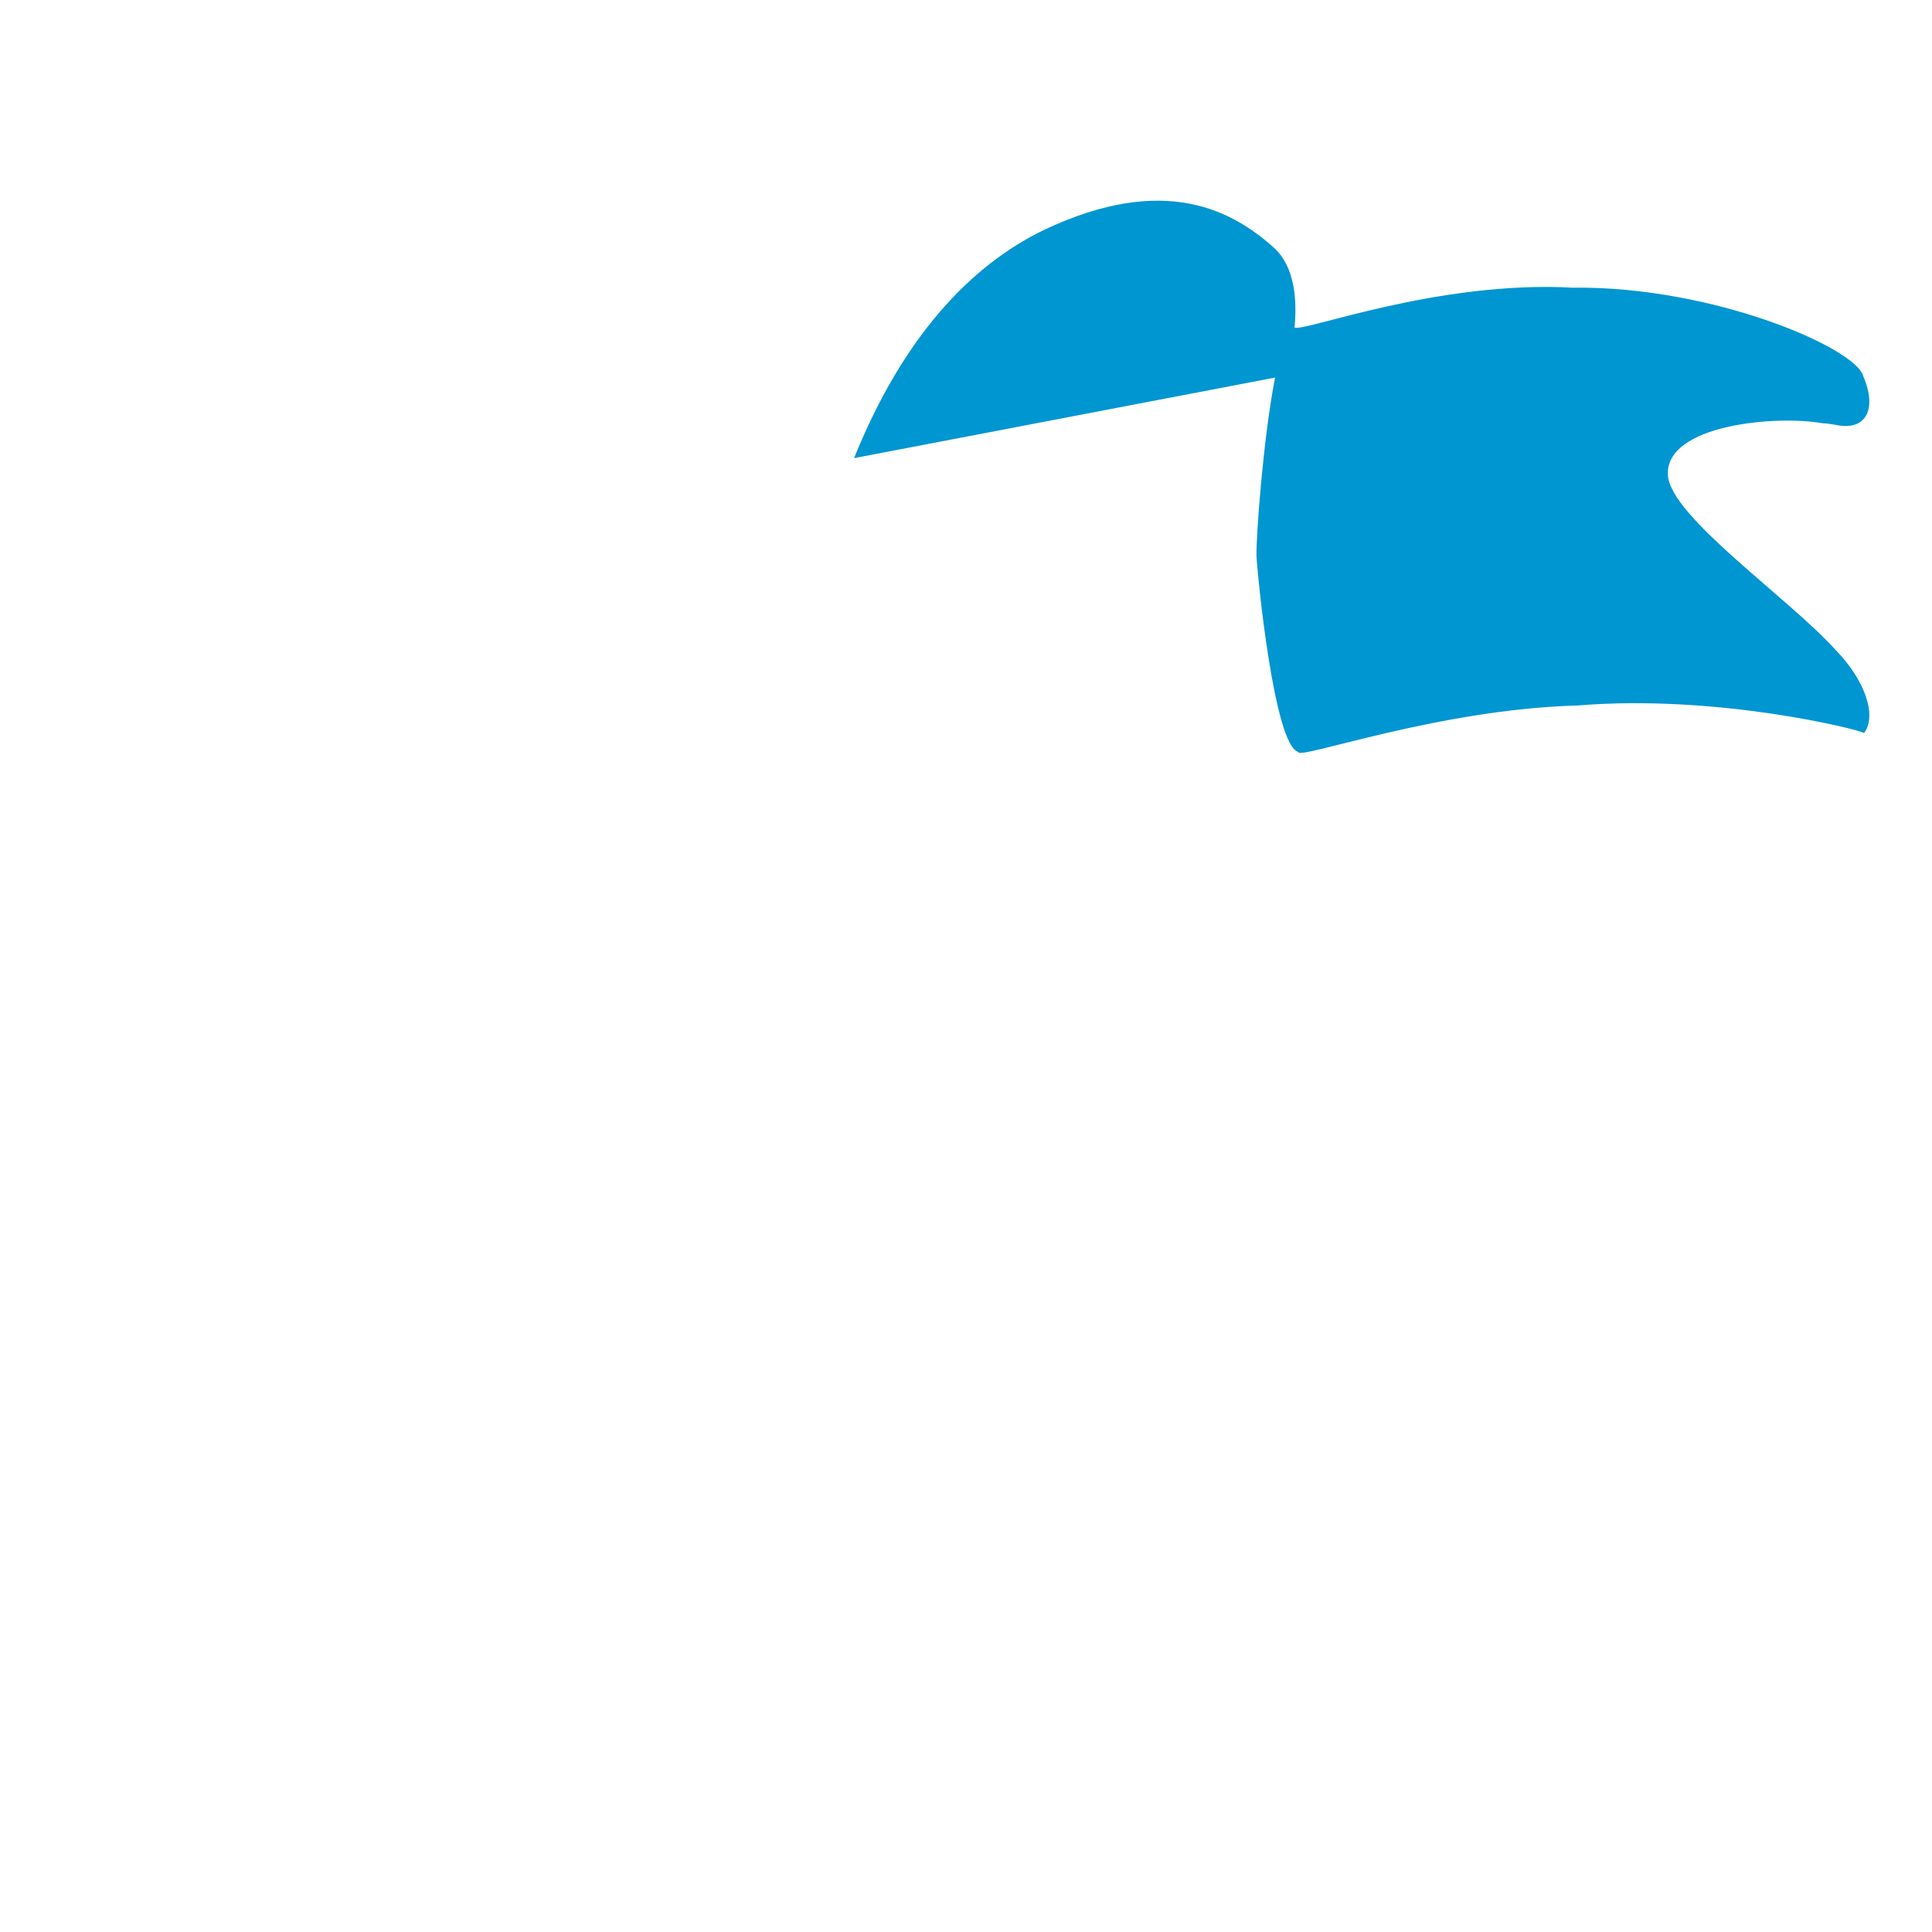
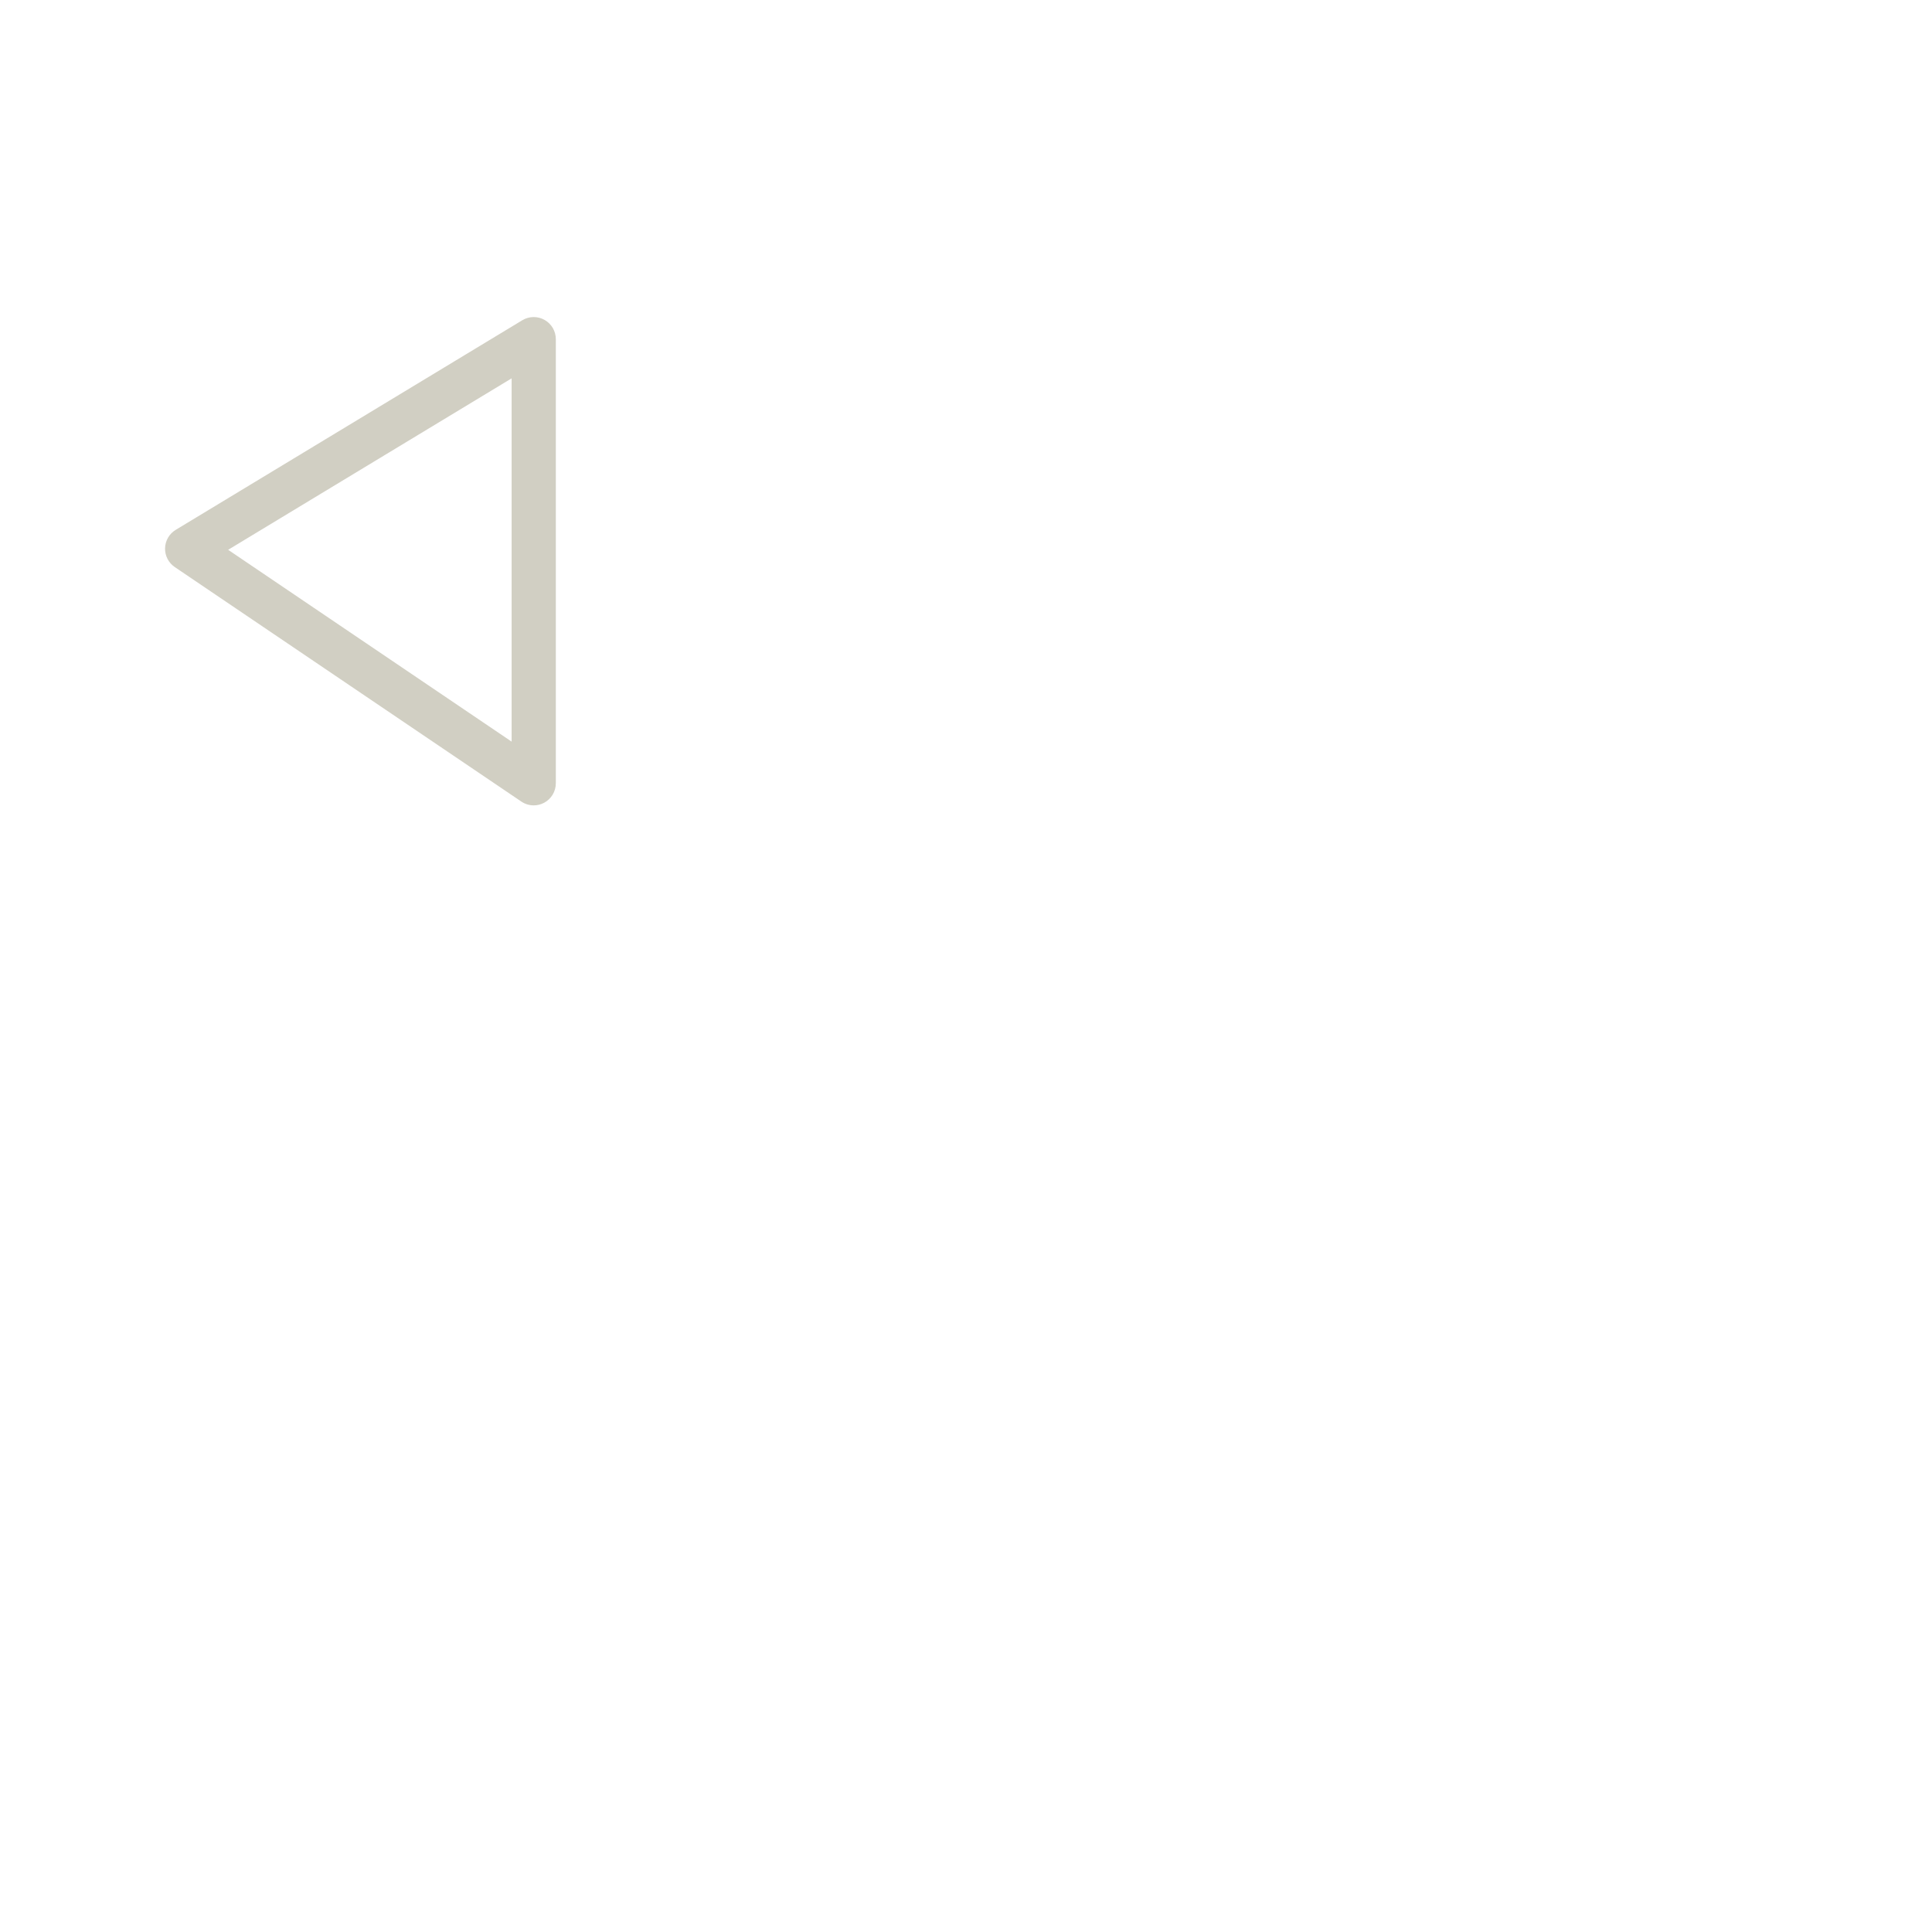
<svg xmlns="http://www.w3.org/2000/svg" version="1.1" x="0px" y="0px" viewBox="0 0 512 512" enable-background="new 0 0 512 512" xml:space="preserve">
  <g id="Layer_3">
-     <path fill="#0096D1" d="M494.005,194.254c-1.354-0.92-38.845-10.35-75.999-7.289c-37.153,1.018-73.968,14.526-73.968,12.309   c-6.424-1.875-10.807-46.925-11.052-51.851c-0.17-4.291,1.681-30.767,4.921-47.364l-111.572,21.353   c12.901-31.999,30.791-51.012,50.255-60.439c32.39-15.387,50.403-4.82,61.053,4.706c5.516,5.066,6.118,13.799,5.421,21.13   c2.387,1.237,37.877-12.556,73.827-10.57c37.224-0.444,74.931,16.032,76.865,23.395c3.867,8.926,0.652,14.676-7.272,12.956   c-1.241-0.235-2.462-0.384-3.631-0.446c-12.115-2.142-41.629,0.351-40.847,13.804c0.762,11.07,31.873,32.357,44.473,46.321   C494.2,180.189,497.486,189.595,494.005,194.254z" />
+     <path fill="#D1CFC3" d="M141.443,213.431c-1.15,0-2.295-0.338-3.283-1.006l-91.843-62.146c-1.654-1.119-2.624-3.003-2.573-5   c0.051-1.997,1.115-3.829,2.824-4.862l91.843-55.548c1.809-1.095,4.066-1.128,5.907-0.09c1.841,1.038,2.98,2.988,2.98,5.102   v117.695c0,2.167-1.197,4.157-3.111,5.173C143.327,213.204,142.384,213.431,141.443,213.431z M60.459,145.704l75.126,50.835   v-96.273L60.459,145.704z" />
  </g>
  <g id="Layer_1">
</g>
</svg>
